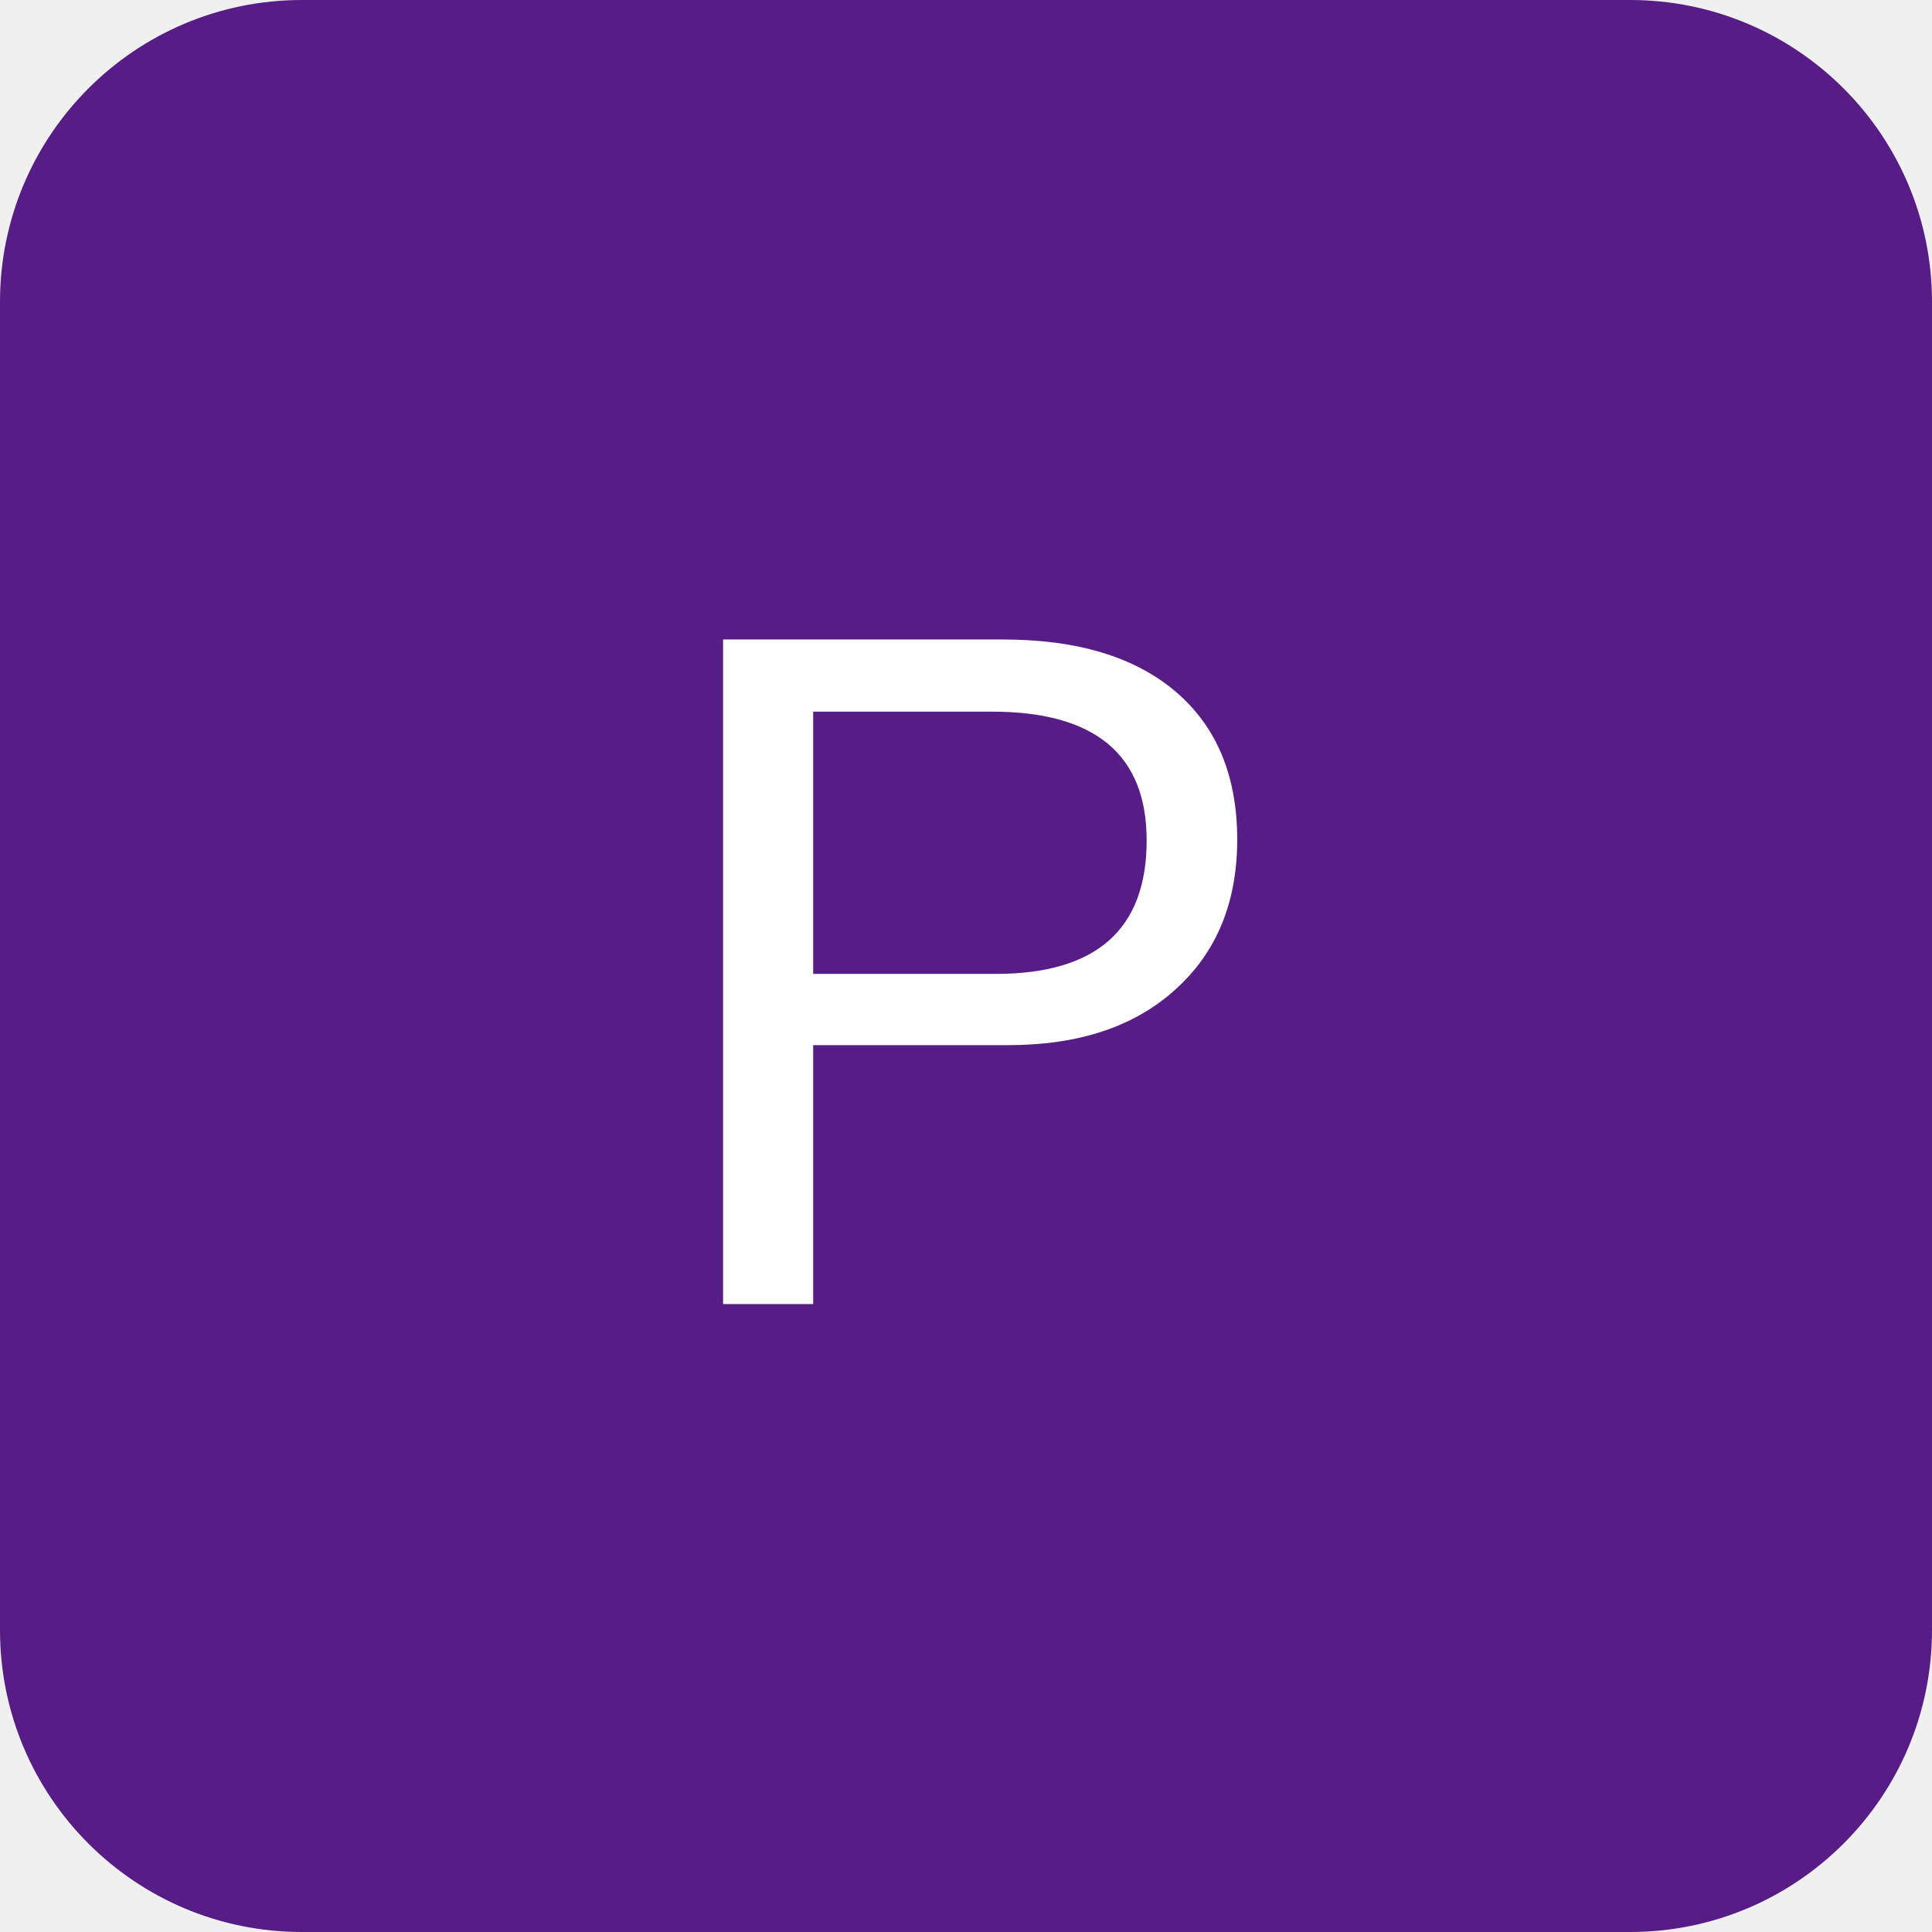
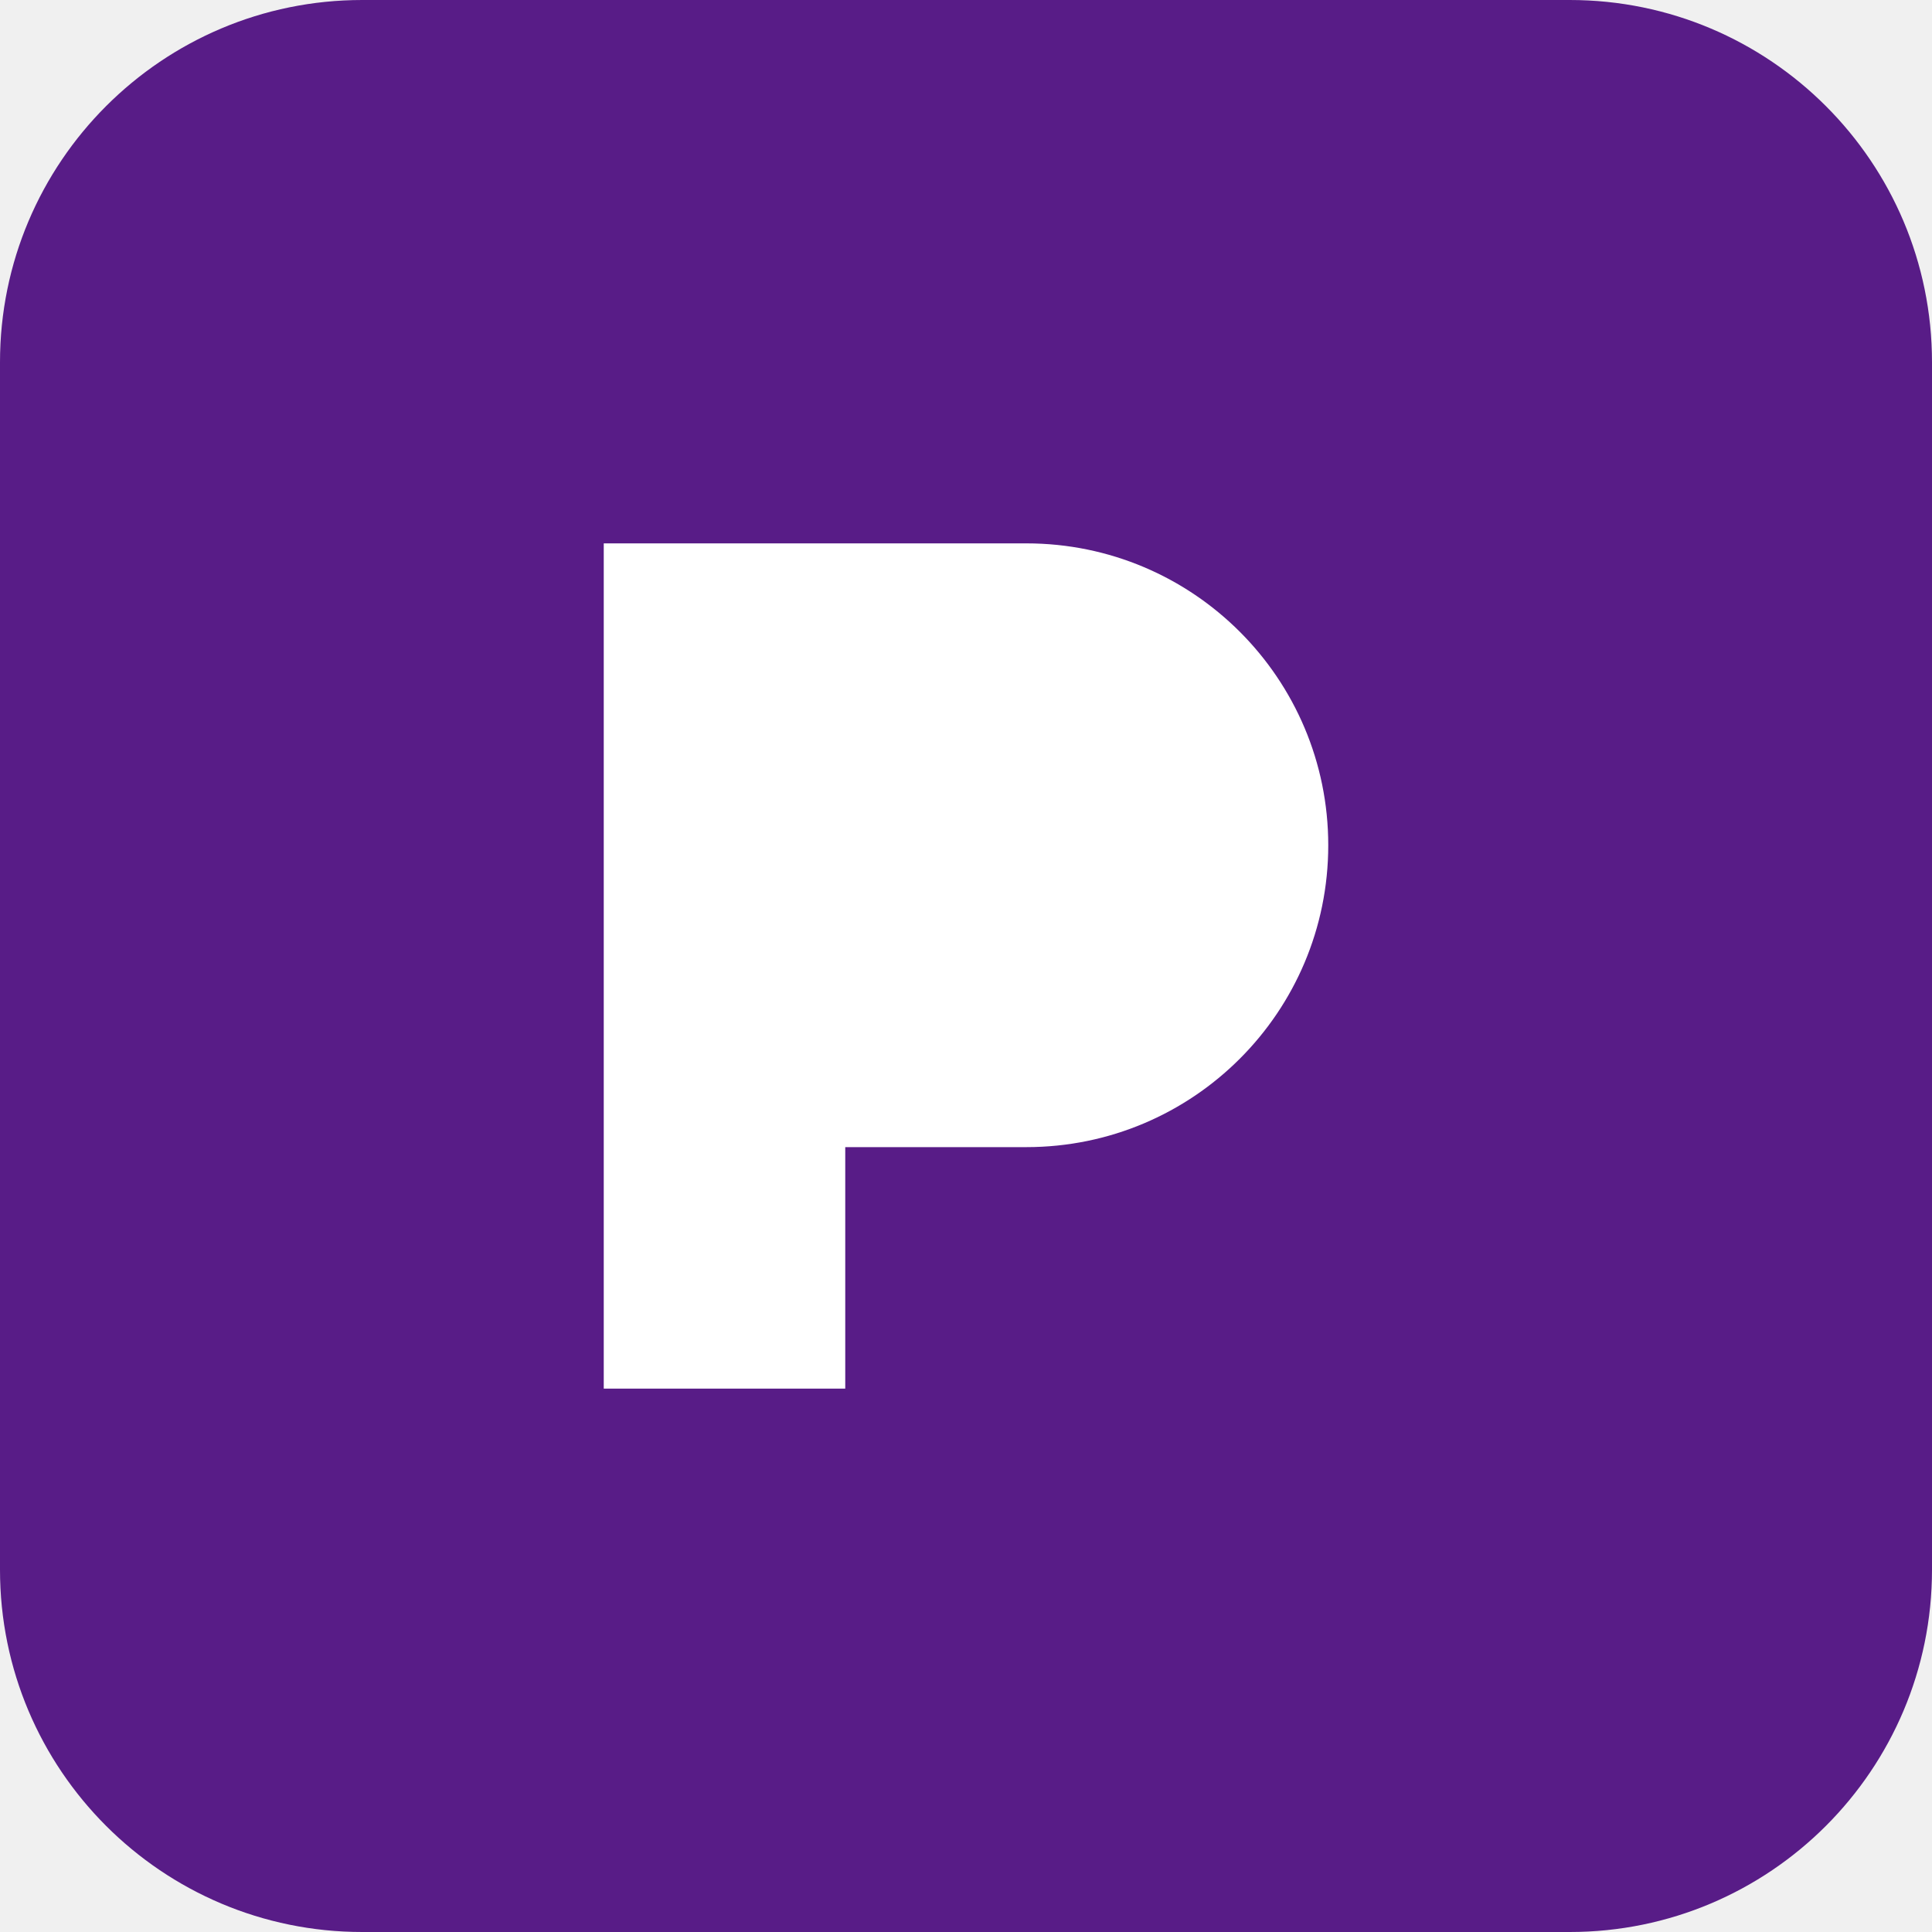
<svg xmlns="http://www.w3.org/2000/svg" width="64" height="64" viewBox="0 0 64 64">
-   <rect width="64" height="64" rx="10" fill="#581c87" />
-   <text x="50%" y="50%" font-size="32" text-anchor="middle" dy=".35em" fill="white" font-family="Arial, sans-serif">P</text>
+   <rect width="64" height="64" rx="12" fill="#581c87" />
+   <path d="M20 18h14a10 10 0 1 1 0 20h-6v8h-8V18z" fill="white" />
</svg>
